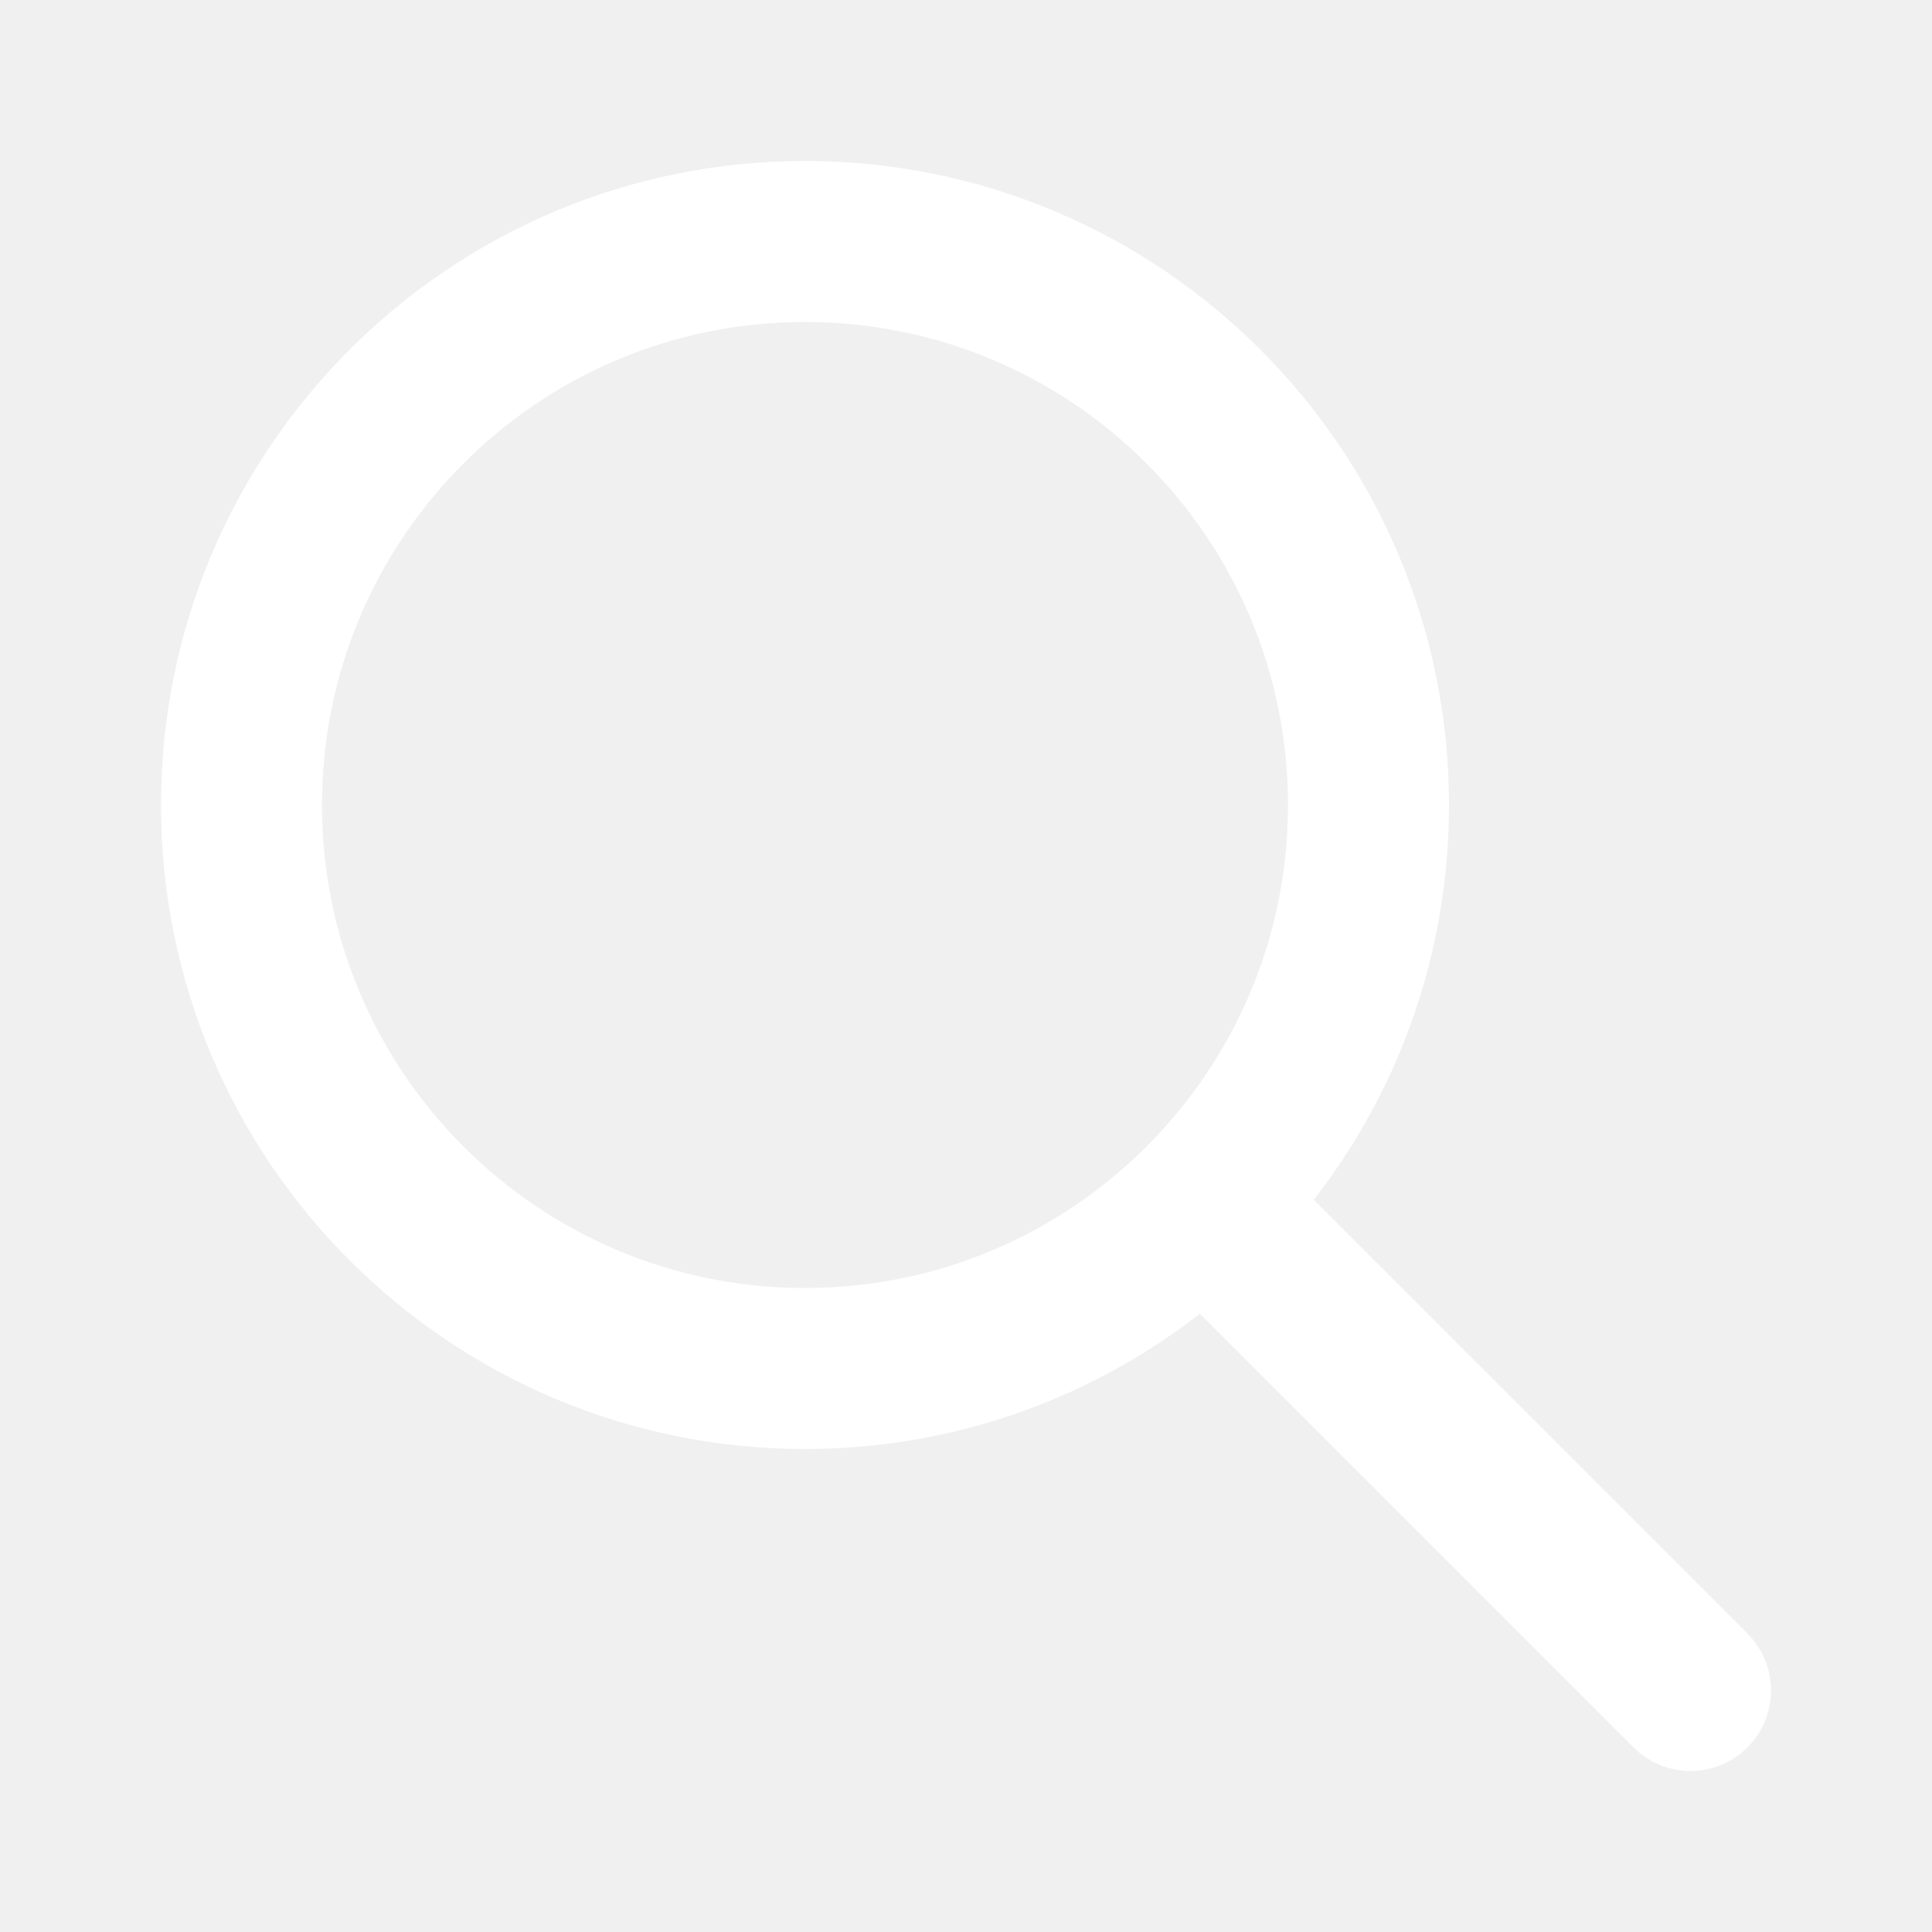
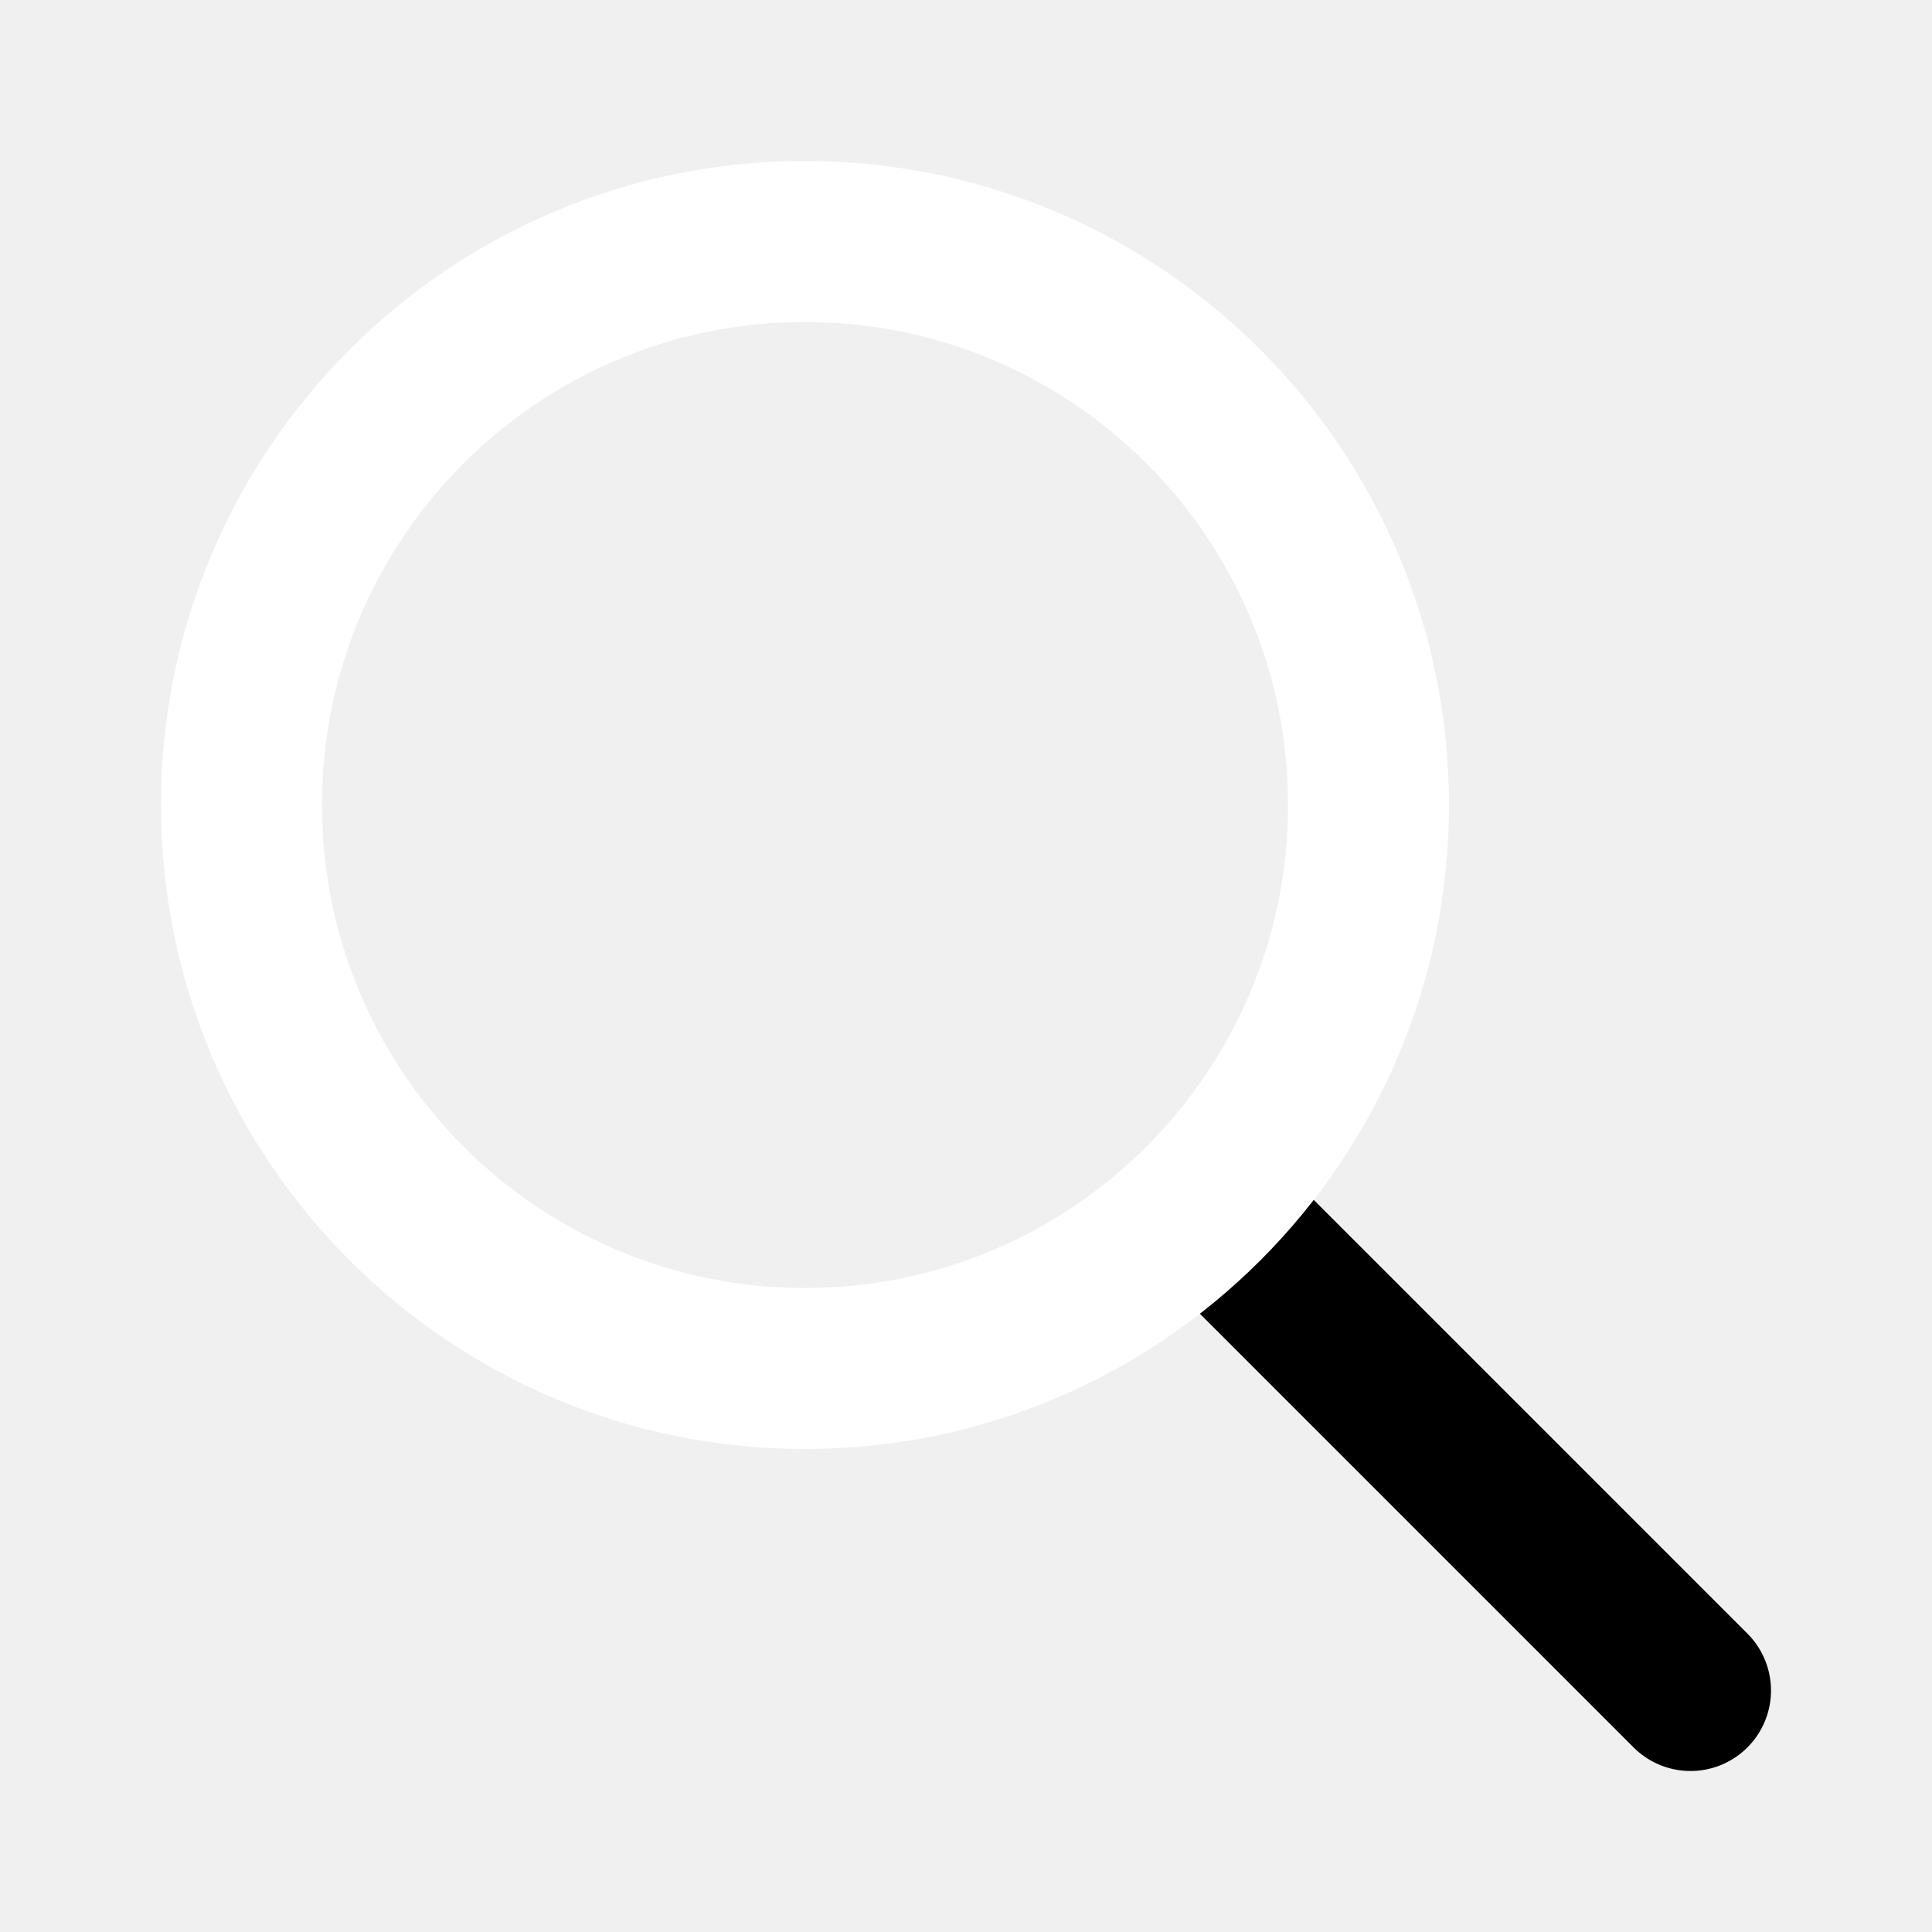
- <svg xmlns="http://www.w3.org/2000/svg" width="20px" height="20px" viewBox="0 0 24 24" fill="none">
-   <path d="M15 15L21 21" stroke="white" stroke-width="2" stroke-linecap="round" stroke-linejoin="round" />
+ <svg xmlns="http://www.w3.org/2000/svg" width="15px" height="15px" viewBox="0 0 24 24" fill="none">
+   <path d="M15 15L21 21" stroke="black" stroke-width="2" stroke-linecap="round" stroke-linejoin="round" />
  <path d="M17 10C17 13.866 13.866 17 10 17C6.134 17 3 13.866 3 10C3 6.134 6.134 3 10 3C13.866 3 17 6.134 17 10Z" stroke="white" stroke-width="2" />
</svg>
